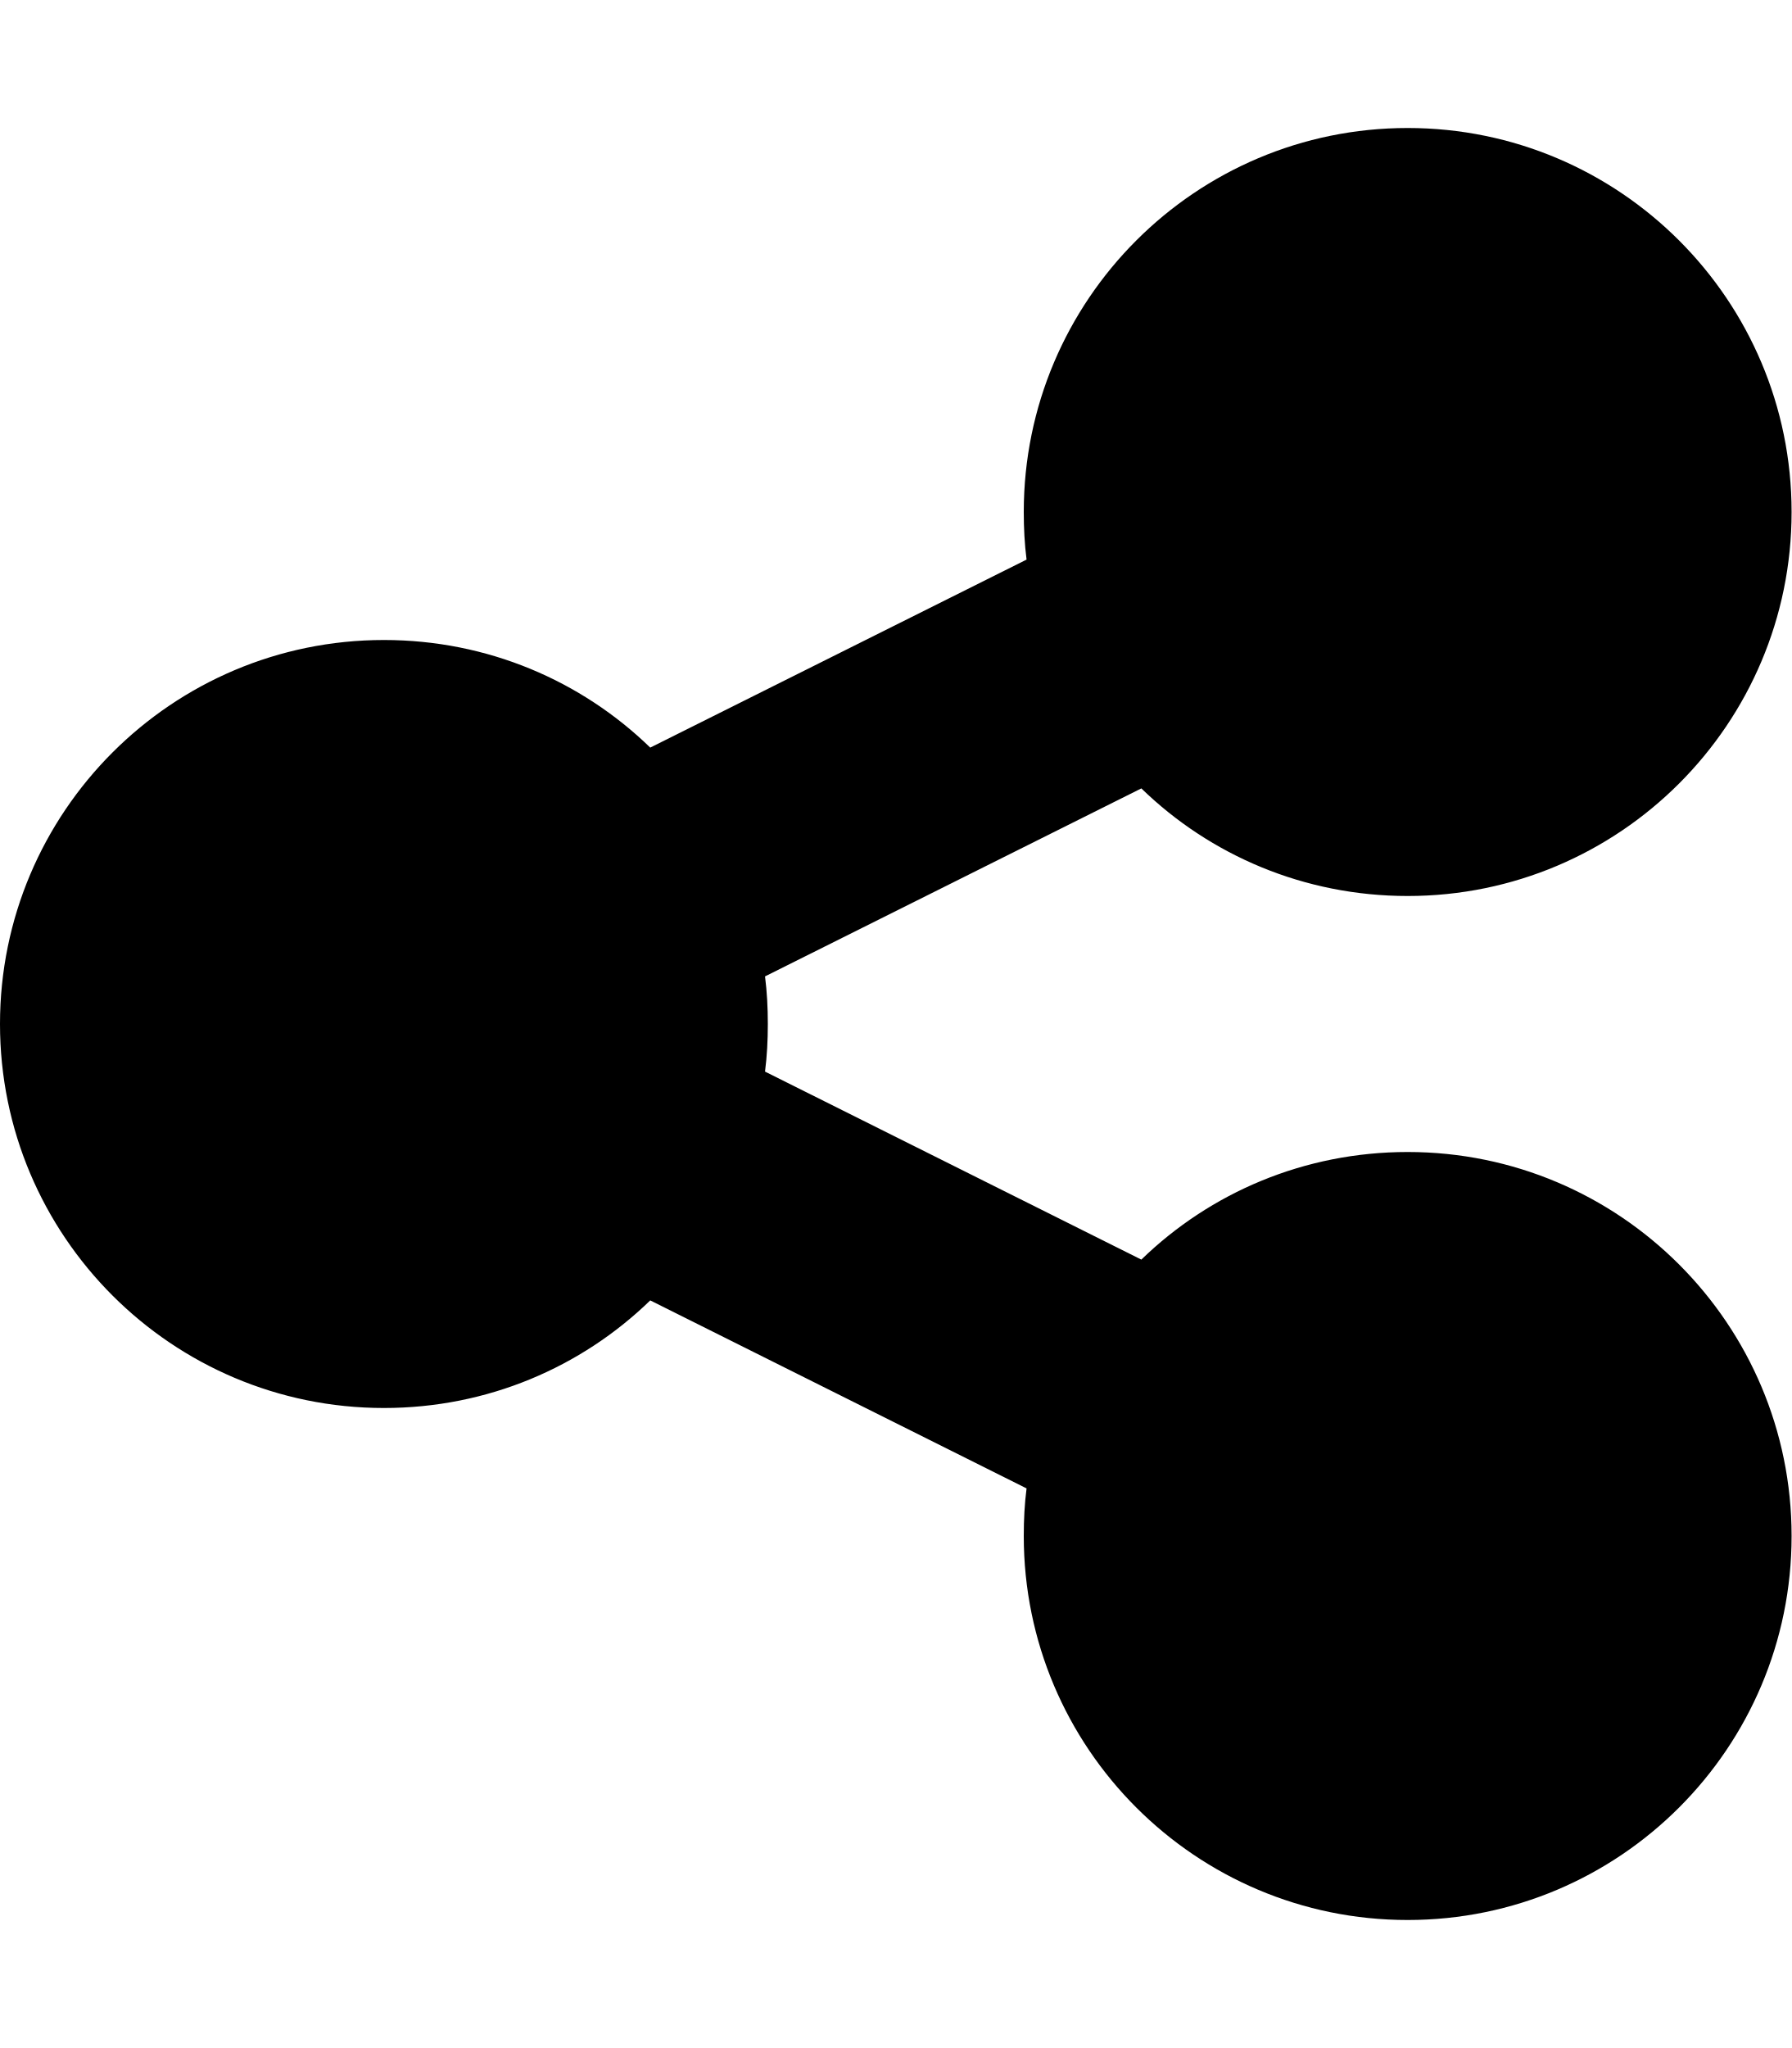
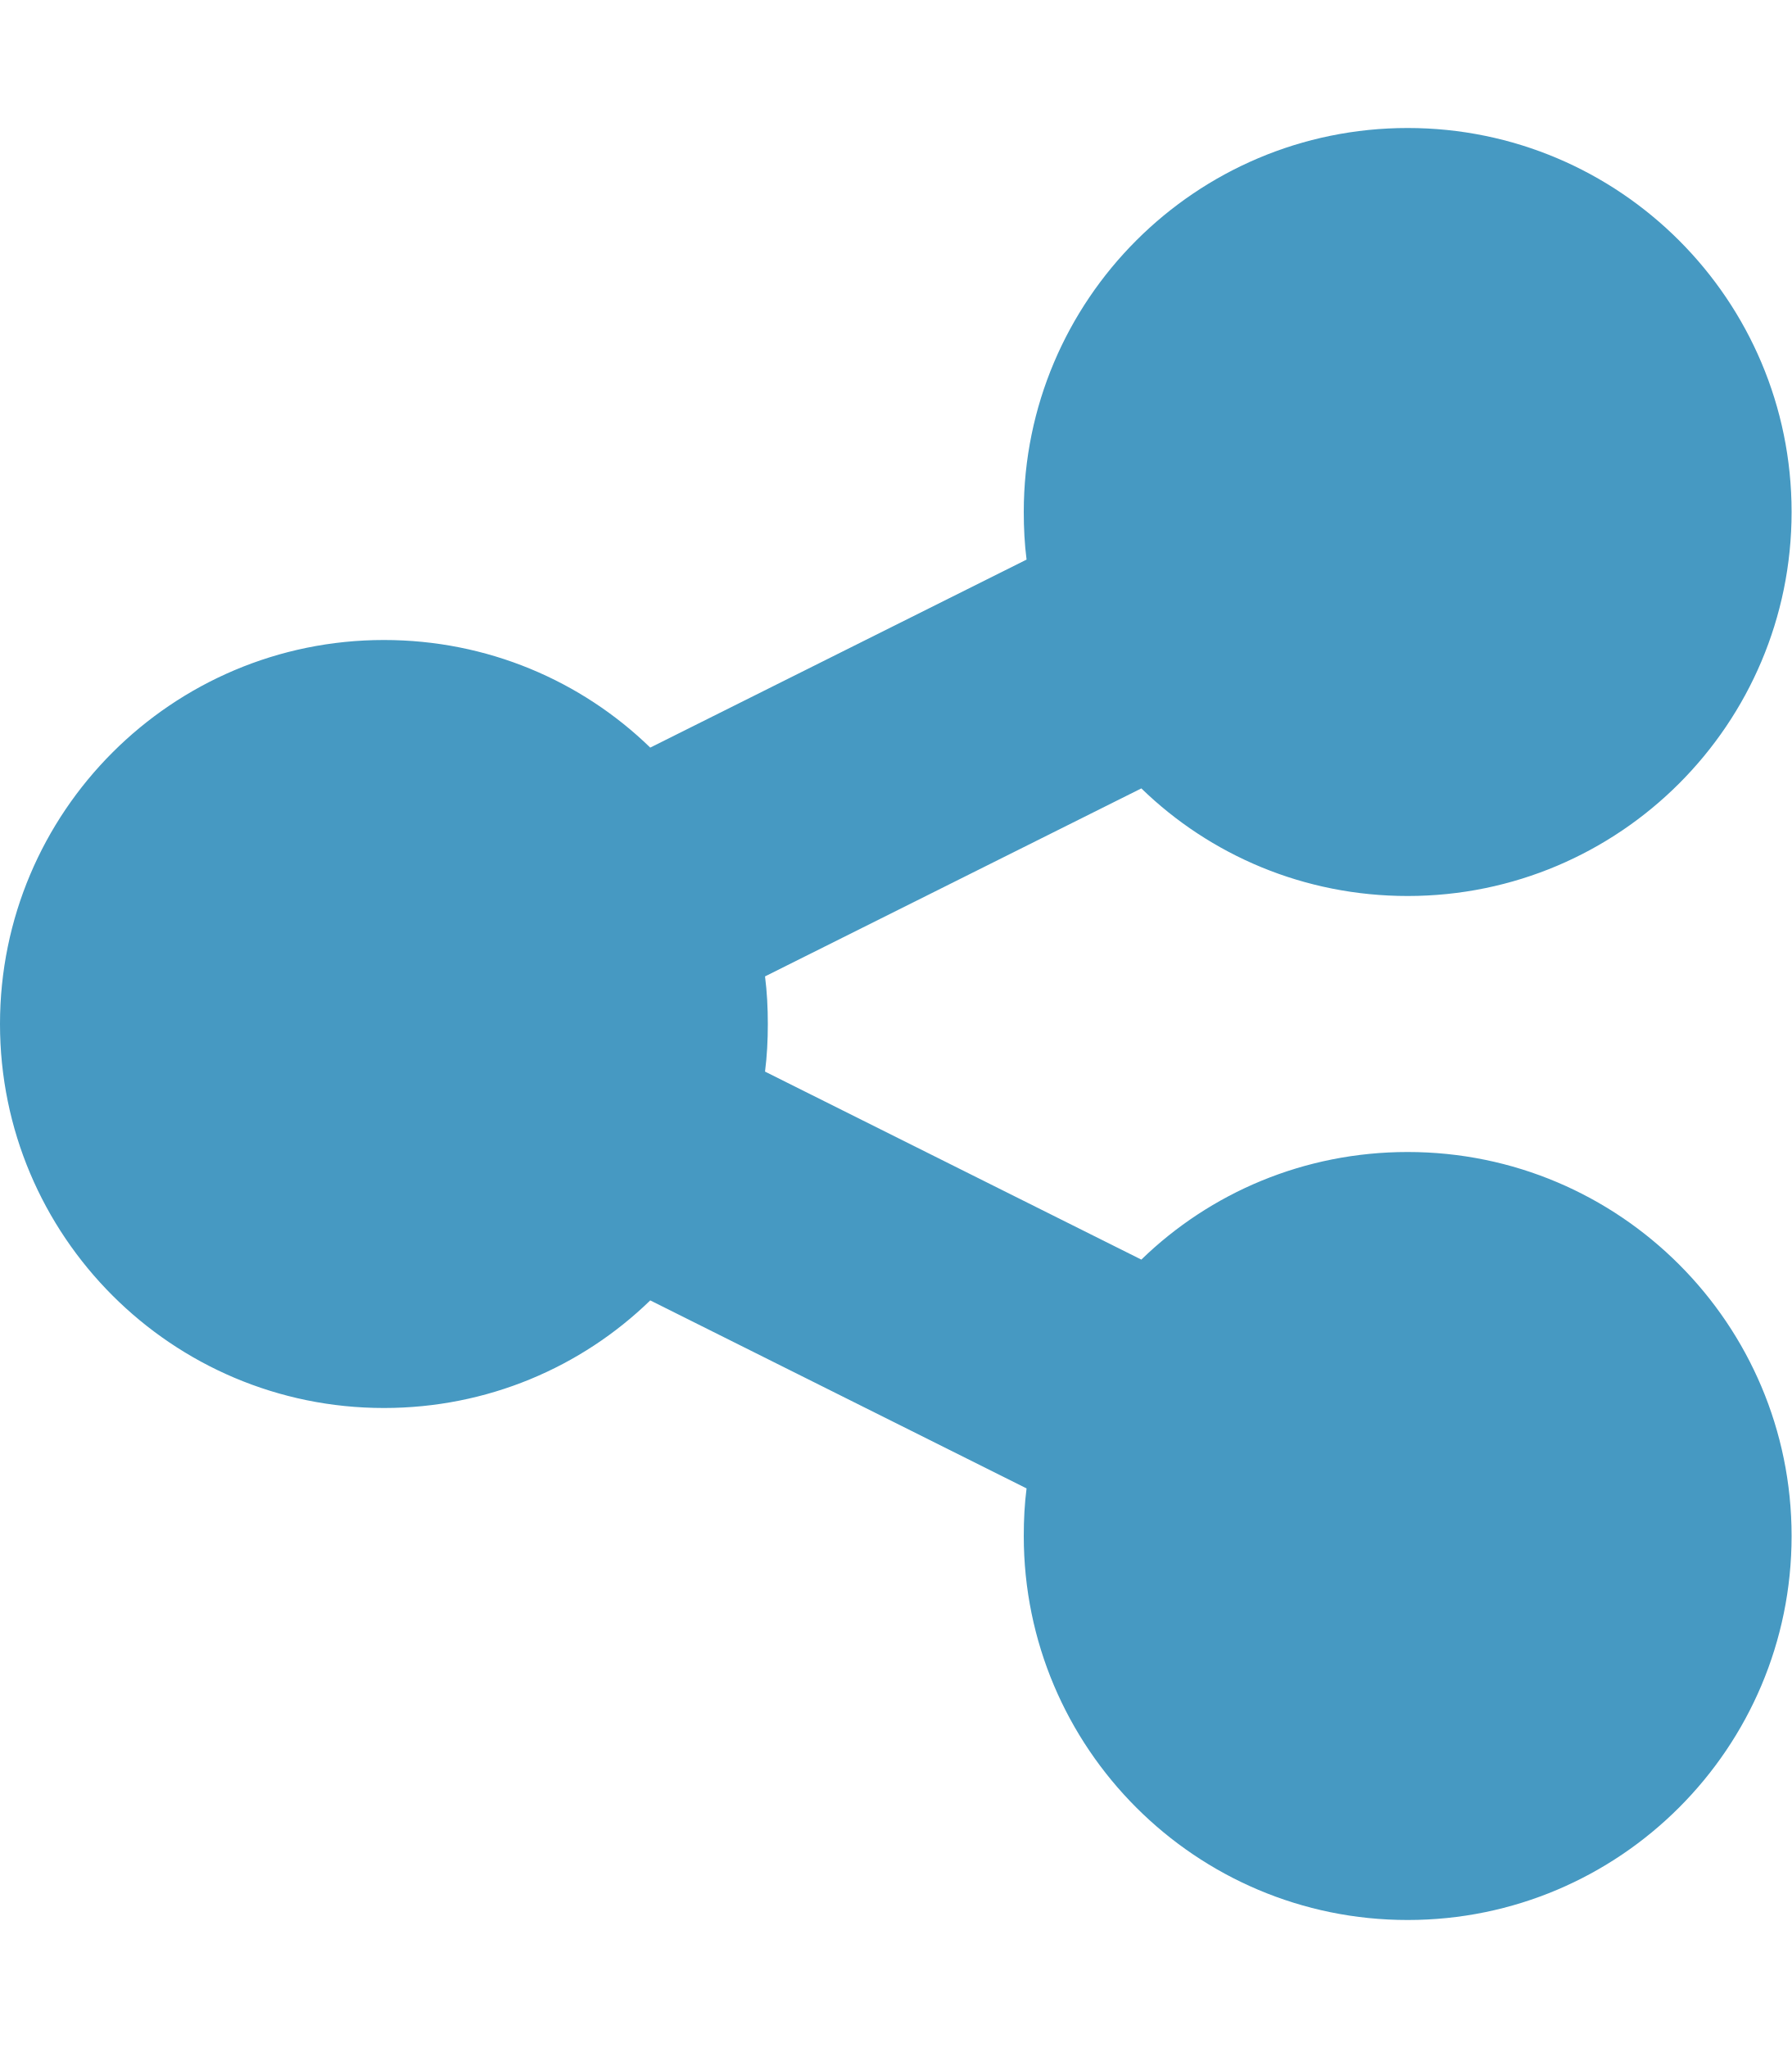
<svg xmlns="http://www.w3.org/2000/svg" viewBox="0 0 448 512">
-   <path d="M352 224c53 0 96-43 96-96s-43-96-96-96s-96 43-96 96c0 4 .2 8 .7 11.9l-94.1 47C145.4 170.2 121.9 160 96 160c-53 0-96 43-96 96s43 96 96 96c25.9 0 49.4-10.2 66.6-26.9l94.1 47c-.5 3.9-.7 7.8-.7 11.9c0 53 43 96 96 96s96-43 96-96s-43-96-96-96c-25.9 0-49.4 10.2-66.6 26.9l-94.1-47c.5-3.9 .7-7.8 .7-11.9s-.2-8-.7-11.9l94.1-47C302.6 213.8 326.1 224 352 224z" />
+   <path d="M352 224c53 0 96-43 96-96s-43-96-96-96s-96 43-96 96c0 4 .2 8 .7 11.9l-94.1 47C145.4 170.2 121.9 160 96 160c-53 0-96 43-96 96s43 96 96 96c25.9 0 49.4-10.2 66.6-26.9l94.1 47c-.5 3.9-.7 7.8-.7 11.9c0 53 43 96 96 96s96-43 96-96s-43-96-96-96c-25.9 0-49.4 10.2-66.6 26.9l-94.1-47c.5-3.9 .7-7.8 .7-11.9s-.2-8-.7-11.9l94.1-47C302.6 213.8 326.1 224 352 224z" fill="#4699C2" />
</svg>
